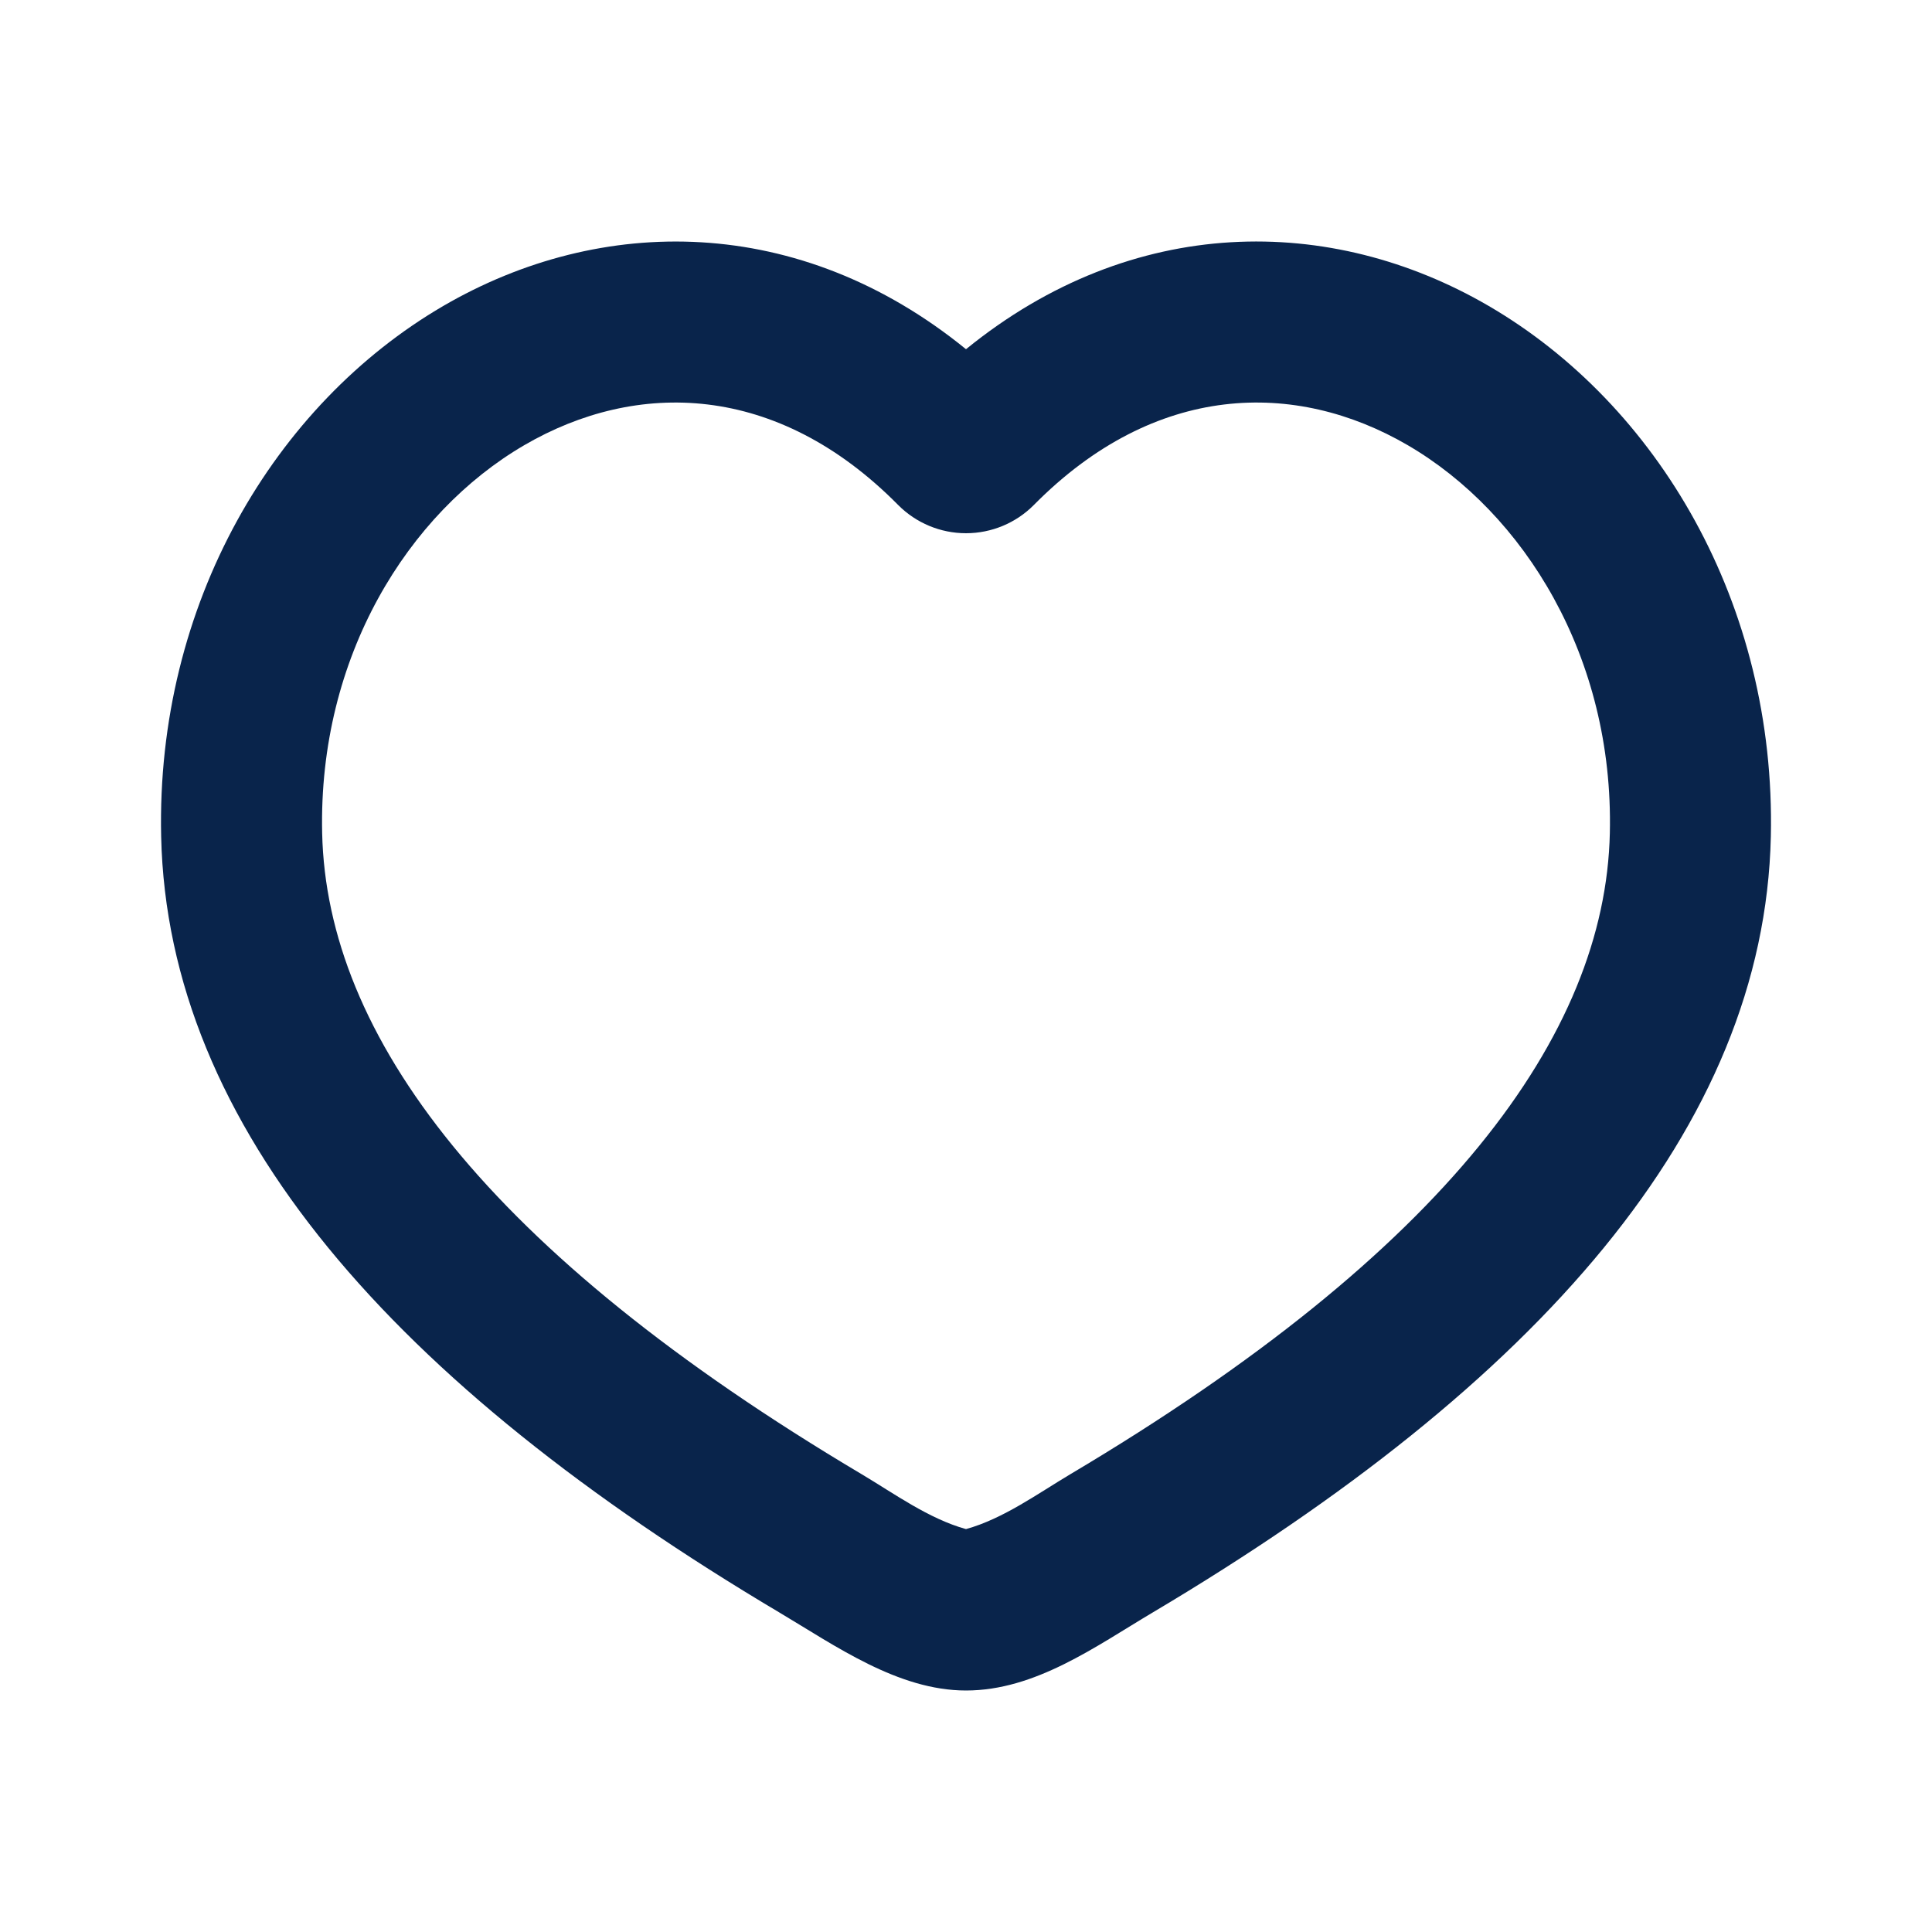
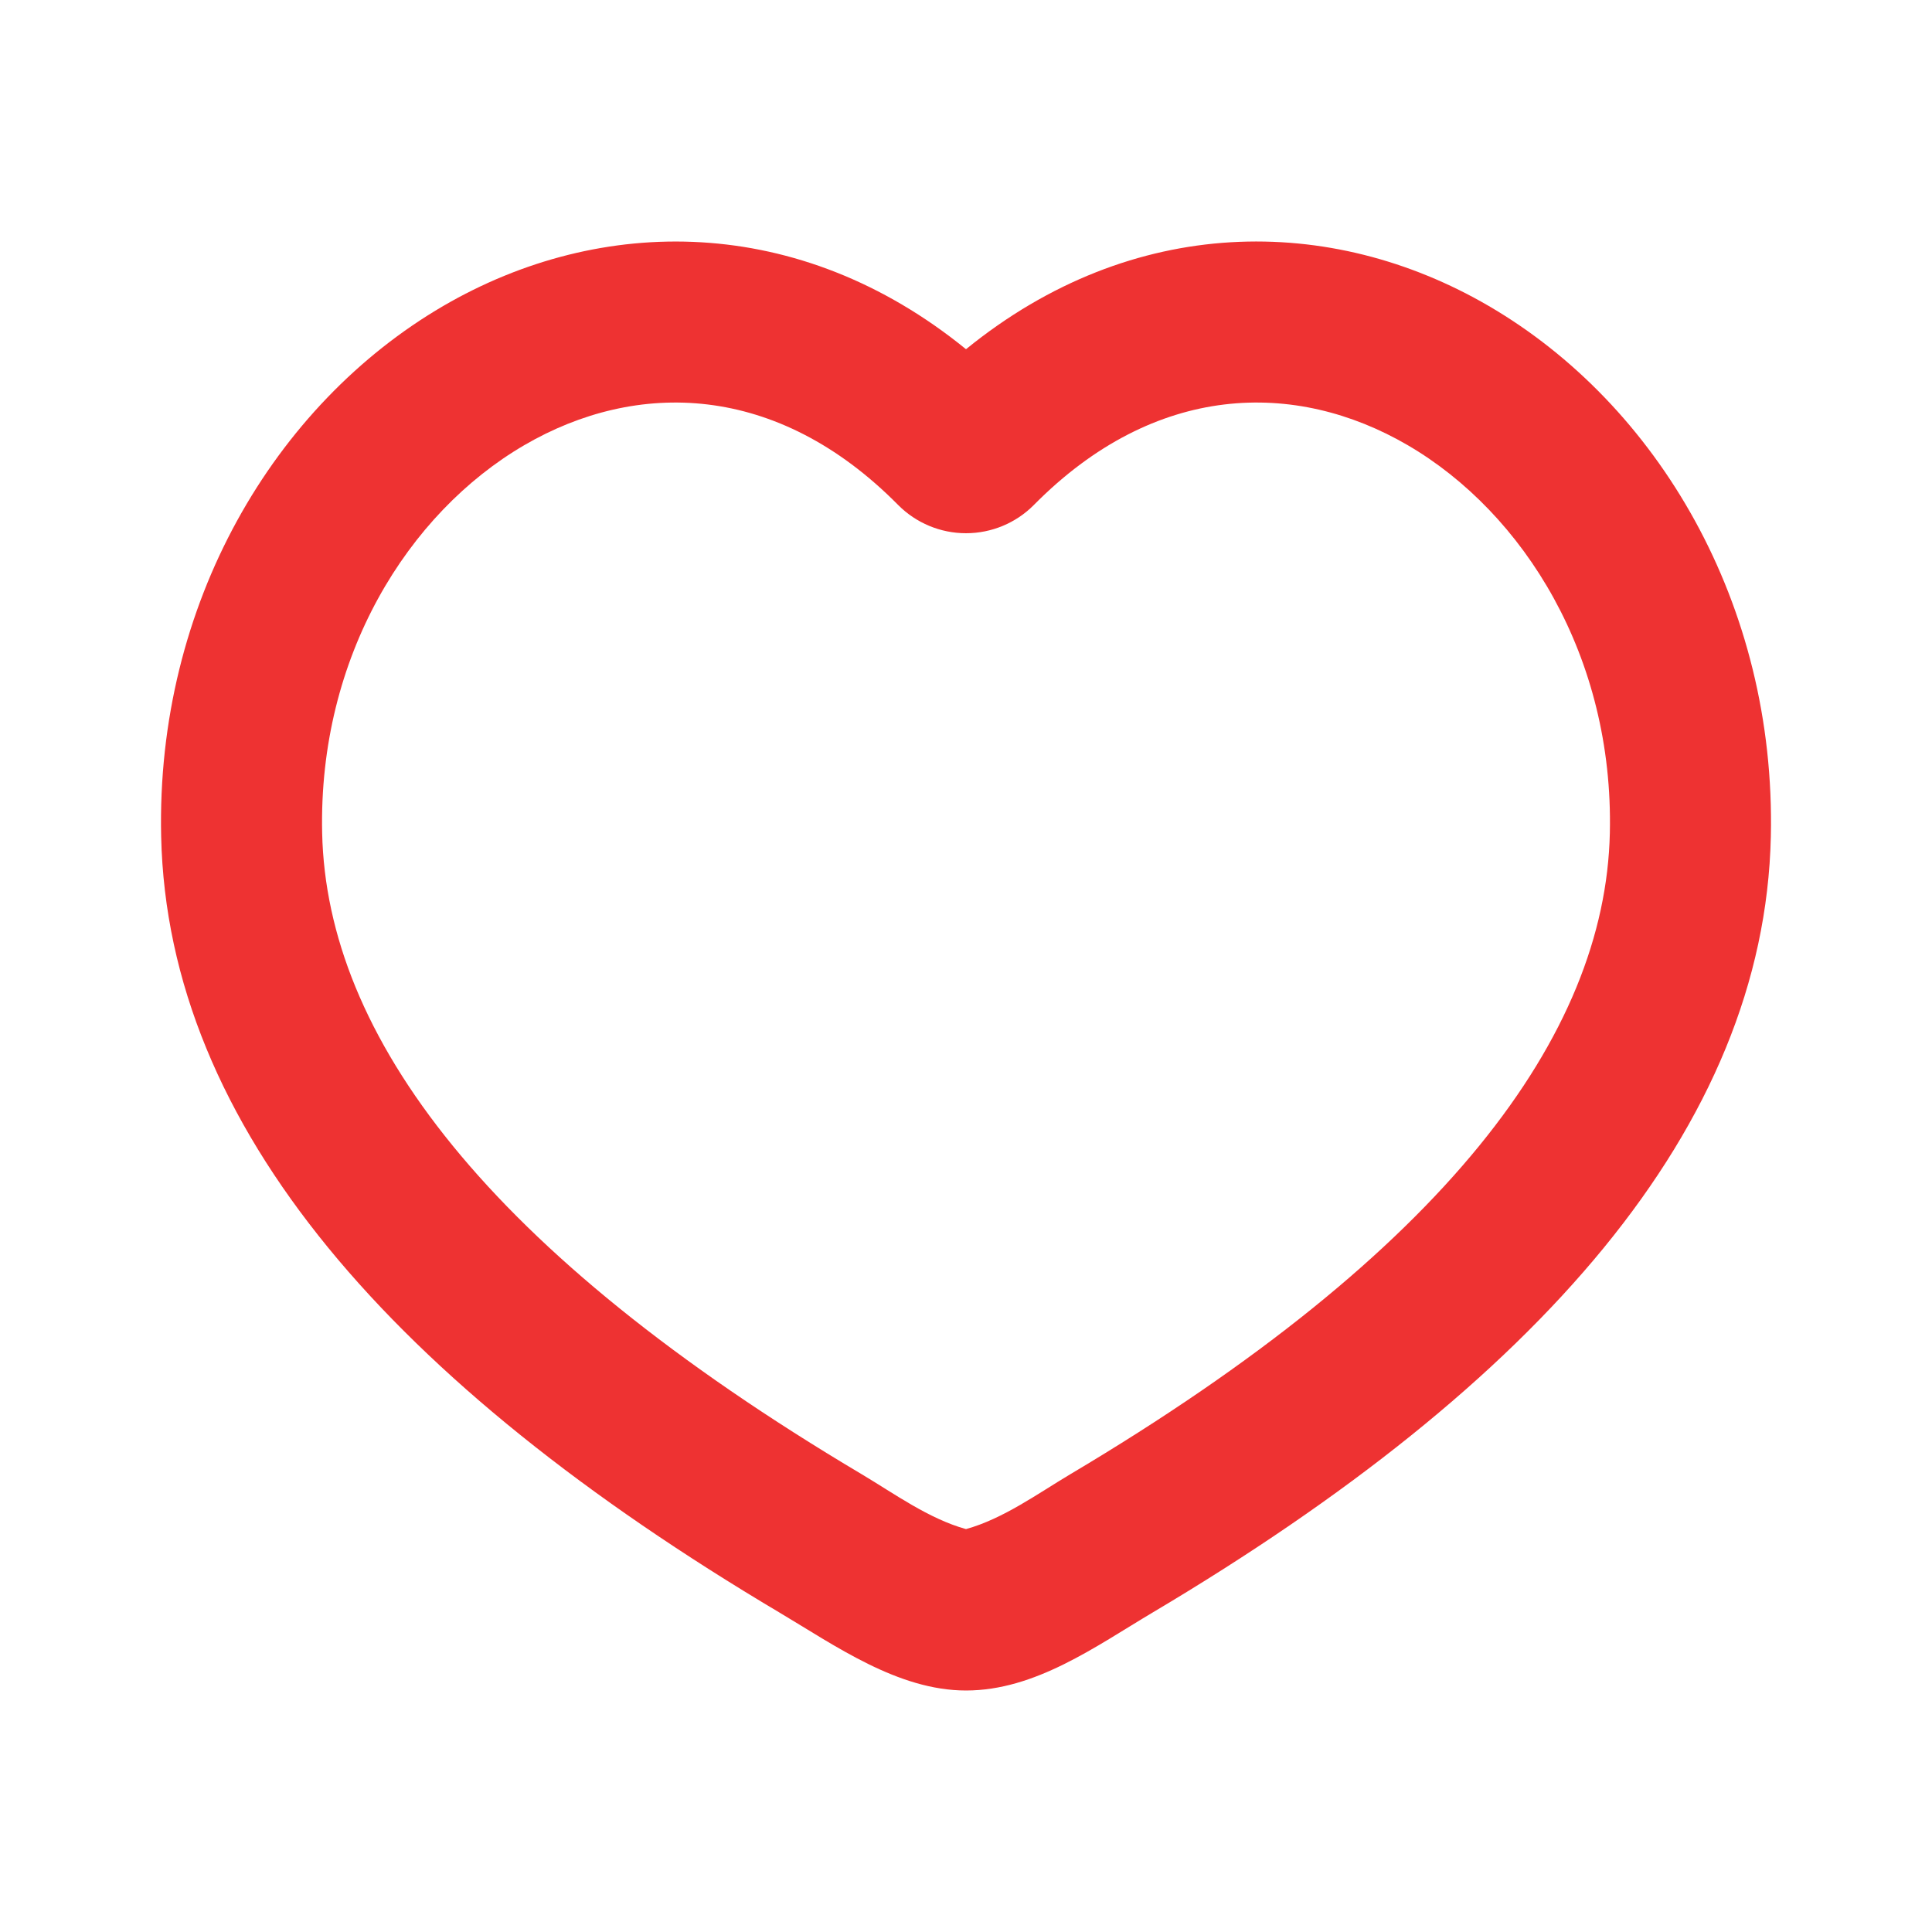
<svg xmlns="http://www.w3.org/2000/svg" width="24" height="24">
  <g fill="none" fill-rule="evenodd">
    <path d="M24 0v24H0V0zM12.593 23.258l-.011.002-.071.035-.02.004-.014-.004-.071-.035c-.01-.004-.019-.001-.024.005l-.004.01-.017.428.005.02.01.013.104.074.015.004.012-.004.104-.074.012-.016.004-.017-.017-.427c-.002-.01-.009-.017-.017-.018m.265-.113-.013.002-.185.093-.01.01-.003.011.018.43.005.012.008.007.201.093c.012.004.023 0 .029-.008l.004-.014-.034-.614c-.003-.012-.01-.02-.02-.022m-.715.002a.023.023 0 0 0-.027.006l-.006.014-.034.614c0 .012.007.02.017.024l.015-.002.201-.093.01-.008.004-.011.017-.43-.003-.012-.01-.01z" />
-     <path fill="#09244BFF" d="M18.494 3.801c2.095 1.221 3.569 3.7 3.504 6.592-.081 3.61-2.89 6.794-7.679 9.638-.71.422-1.458.969-2.319.969-.845 0-1.625-.557-2.32-.97-4.787-2.843-7.597-6.028-7.678-9.637-.065-2.892 1.409-5.37 3.504-6.592C7.466 2.66 9.928 2.653 12 4.338c2.072-1.685 4.534-1.679 6.494-.537M17.487 5.53c-1.394-.812-3.136-.783-4.644.743a1.188 1.188 0 0 1-1.686 0c-1.508-1.526-3.25-1.555-4.644-.743-1.444.842-2.56 2.628-2.511 4.82.056 2.511 2.04 5.194 6.7 7.962.408.243.834.554 1.298.683.464-.129.89-.44 1.298-.683 4.66-2.768 6.644-5.45 6.7-7.963.05-2.19-1.067-3.977-2.511-4.819" />
+     <path fill="#EE3232" d="M18.494 3.801c2.095 1.221 3.569 3.7 3.504 6.592-.081 3.61-2.89 6.794-7.679 9.638-.71.422-1.458.969-2.319.969-.845 0-1.625-.557-2.32-.97-4.787-2.843-7.597-6.028-7.678-9.637-.065-2.892 1.409-5.37 3.504-6.592C7.466 2.66 9.928 2.653 12 4.338c2.072-1.685 4.534-1.679 6.494-.537M17.487 5.53c-1.394-.812-3.136-.783-4.644.743a1.188 1.188 0 0 1-1.686 0c-1.508-1.526-3.25-1.555-4.644-.743-1.444.842-2.56 2.628-2.511 4.82.056 2.511 2.04 5.194 6.7 7.962.408.243.834.554 1.298.683.464-.129.89-.44 1.298-.683 4.66-2.768 6.644-5.45 6.7-7.963.05-2.19-1.067-3.977-2.511-4.819" />
  </g>
</svg>
